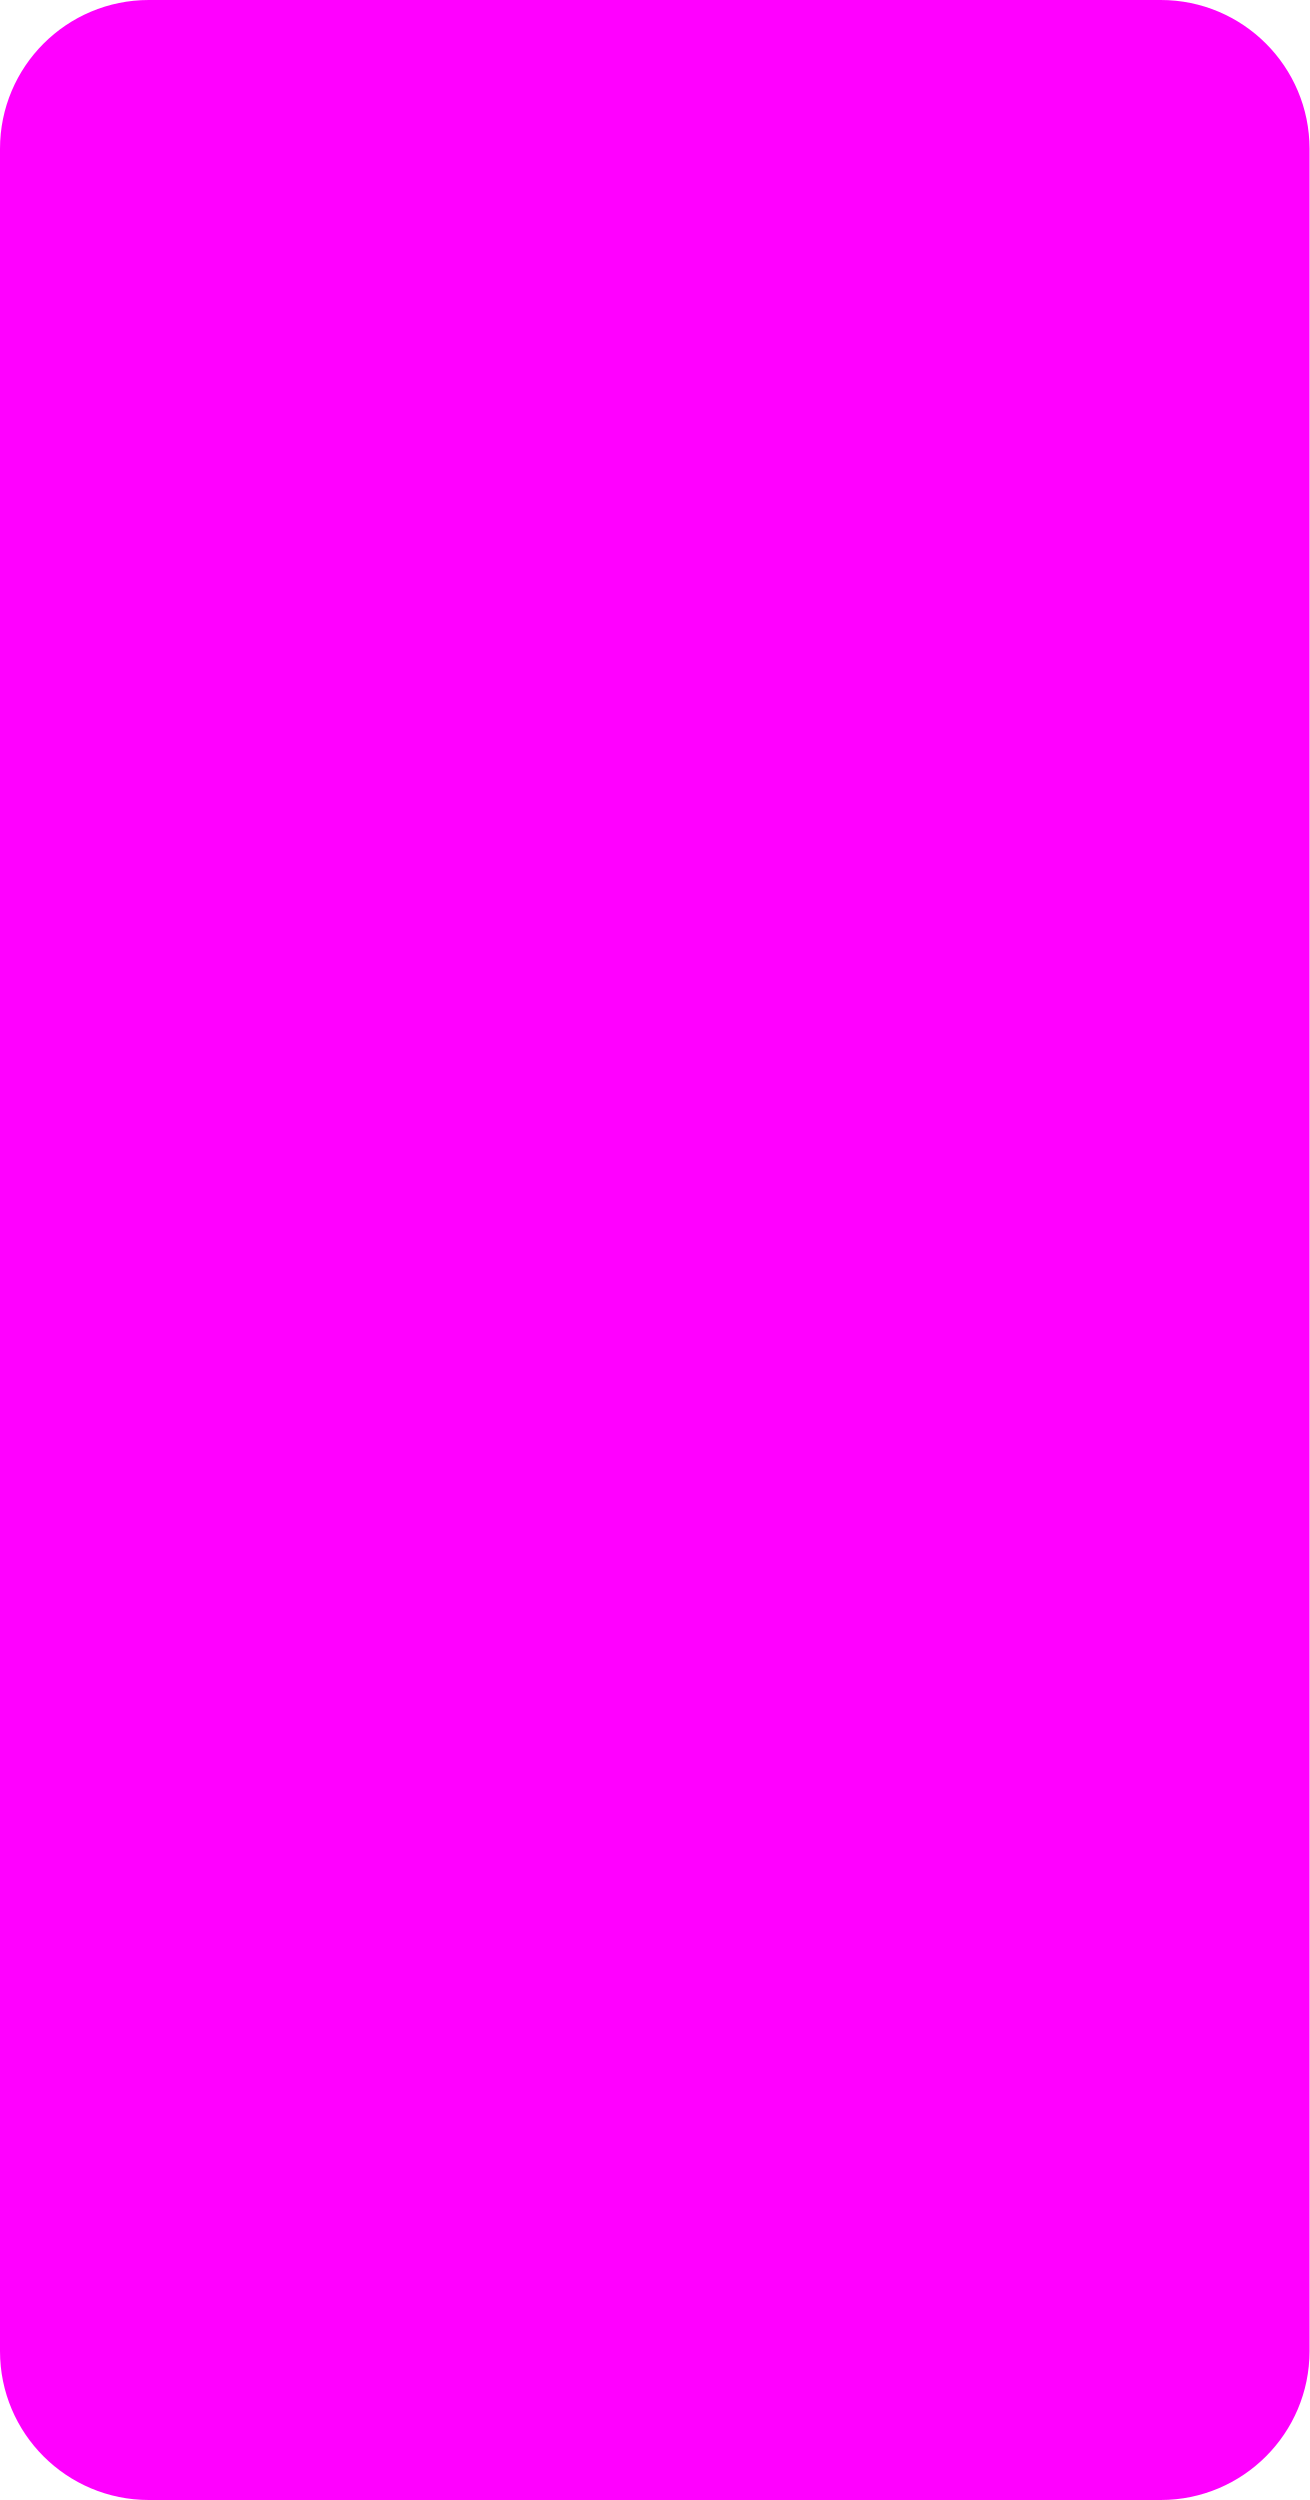
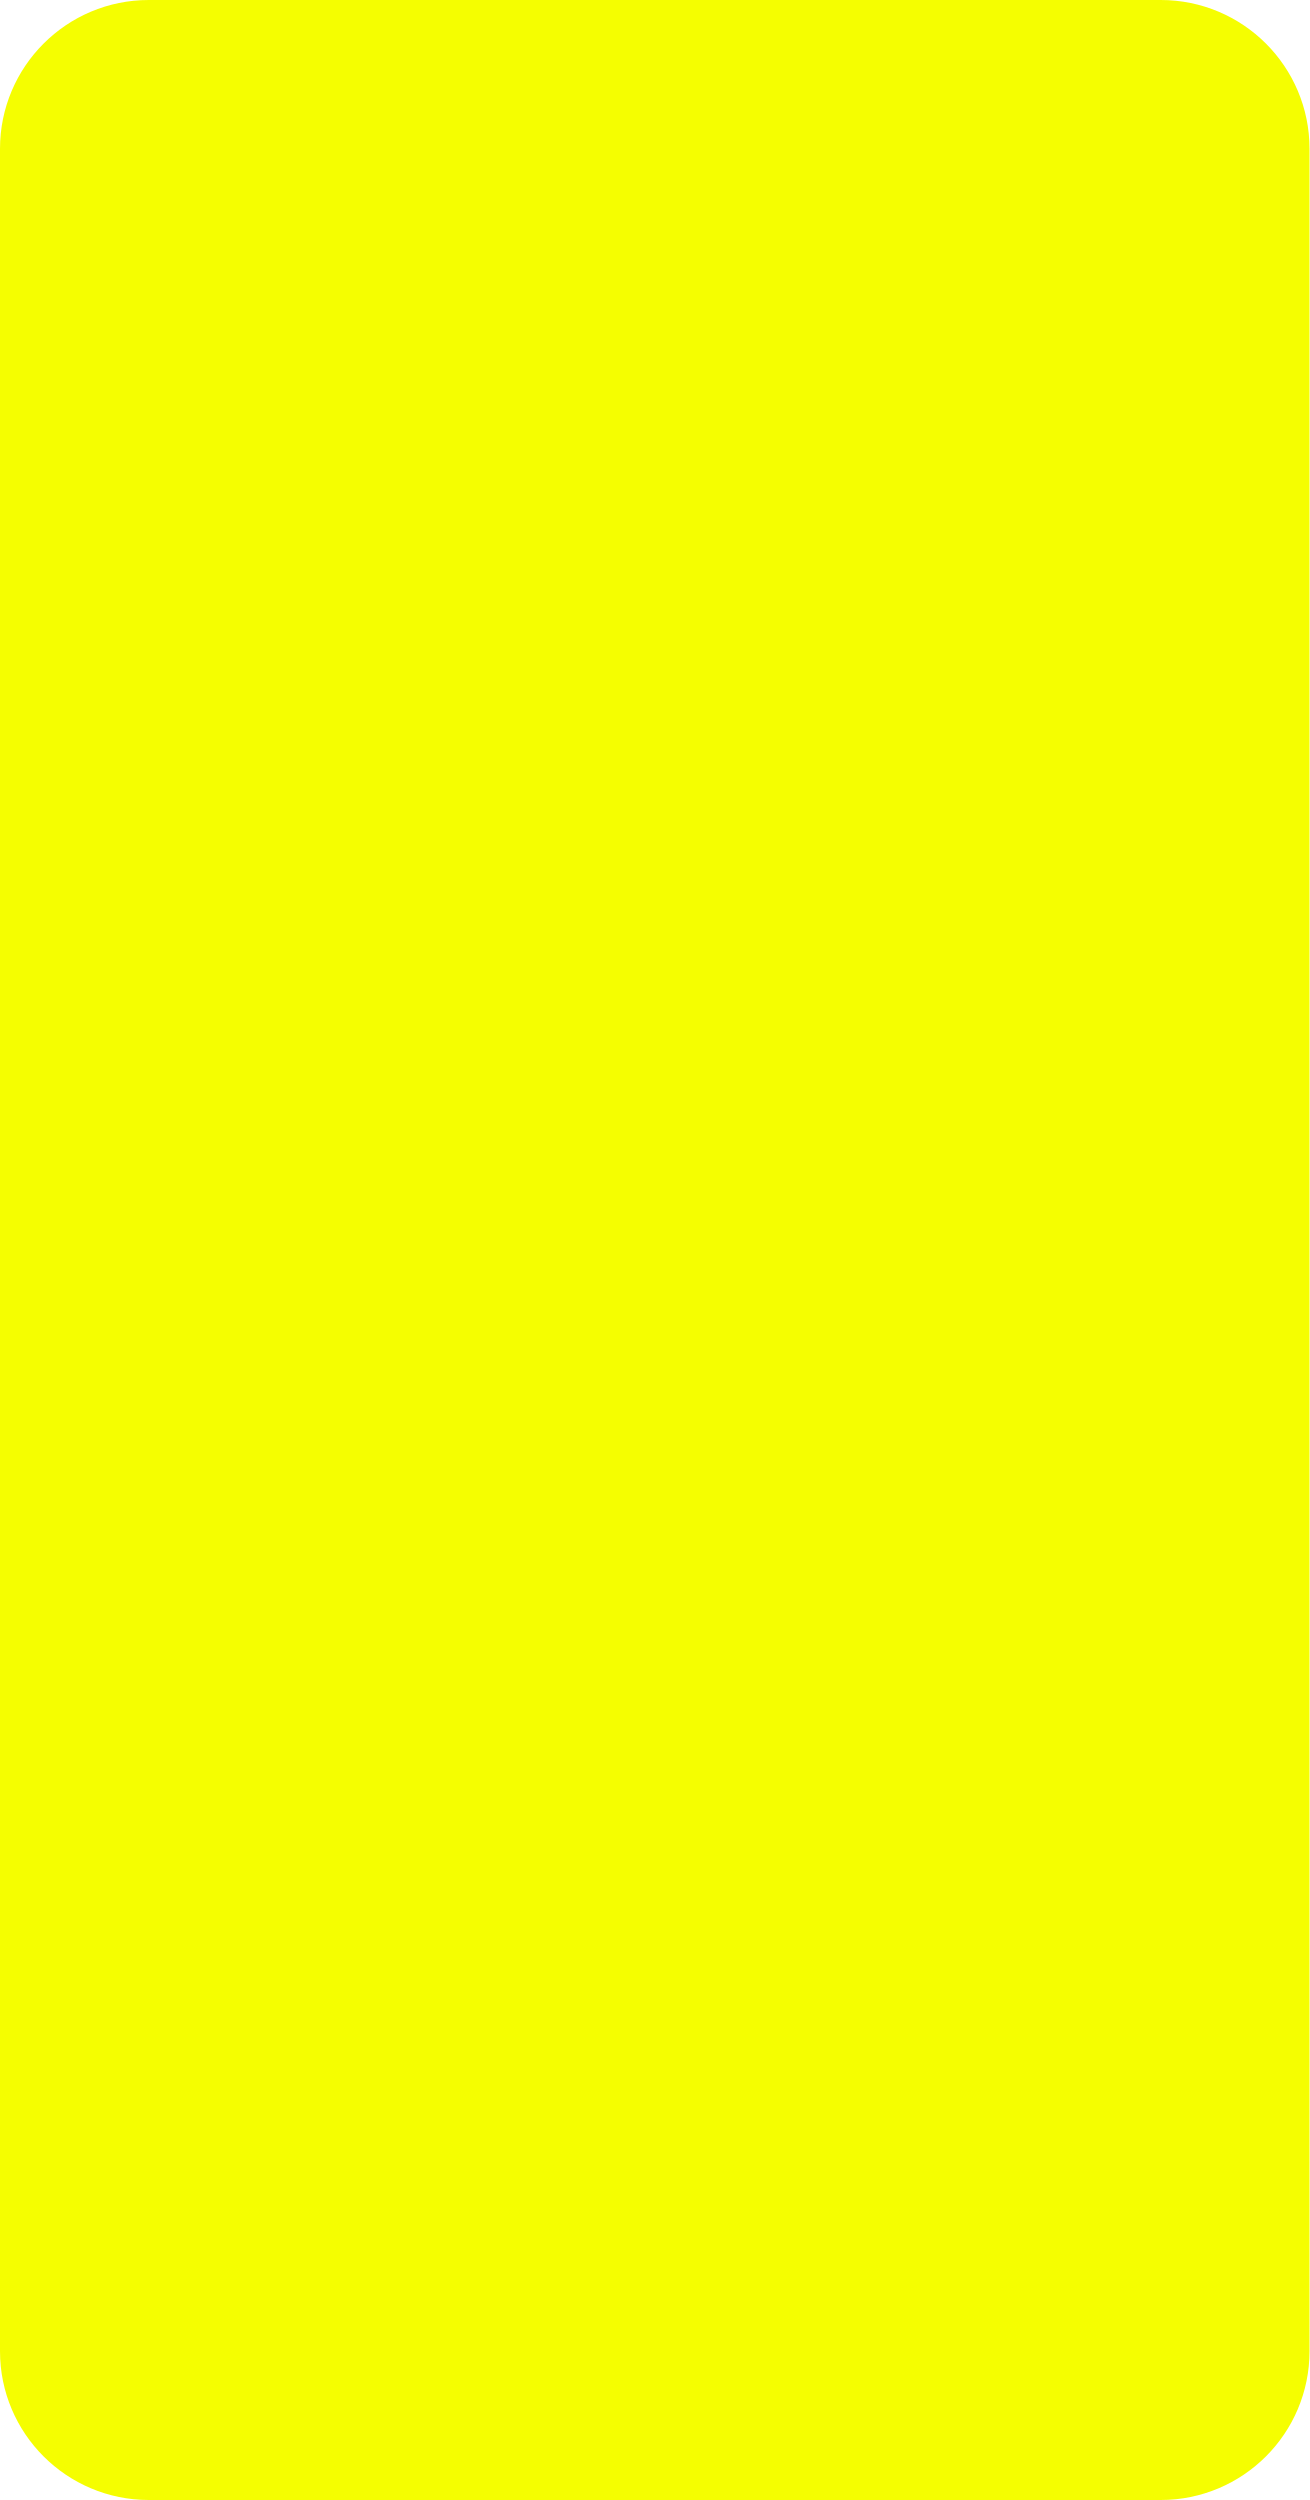
<svg xmlns="http://www.w3.org/2000/svg" width="100%" height="100%" viewBox="0 0 22 42">
-   <rect x="0.5" y="0.5" width="21" height="41" rx="2" ry="2" id="shield" style="fill:#ff00ff;stroke:#ff00ff;stroke-width:1;" />
+   <rect x="0.5" y="0.5" width="21" height="41" rx="2" ry="2" id="shield" style="fill:#f5fe00;stroke:#f5fe00;stroke-width:1;" />
</svg>
